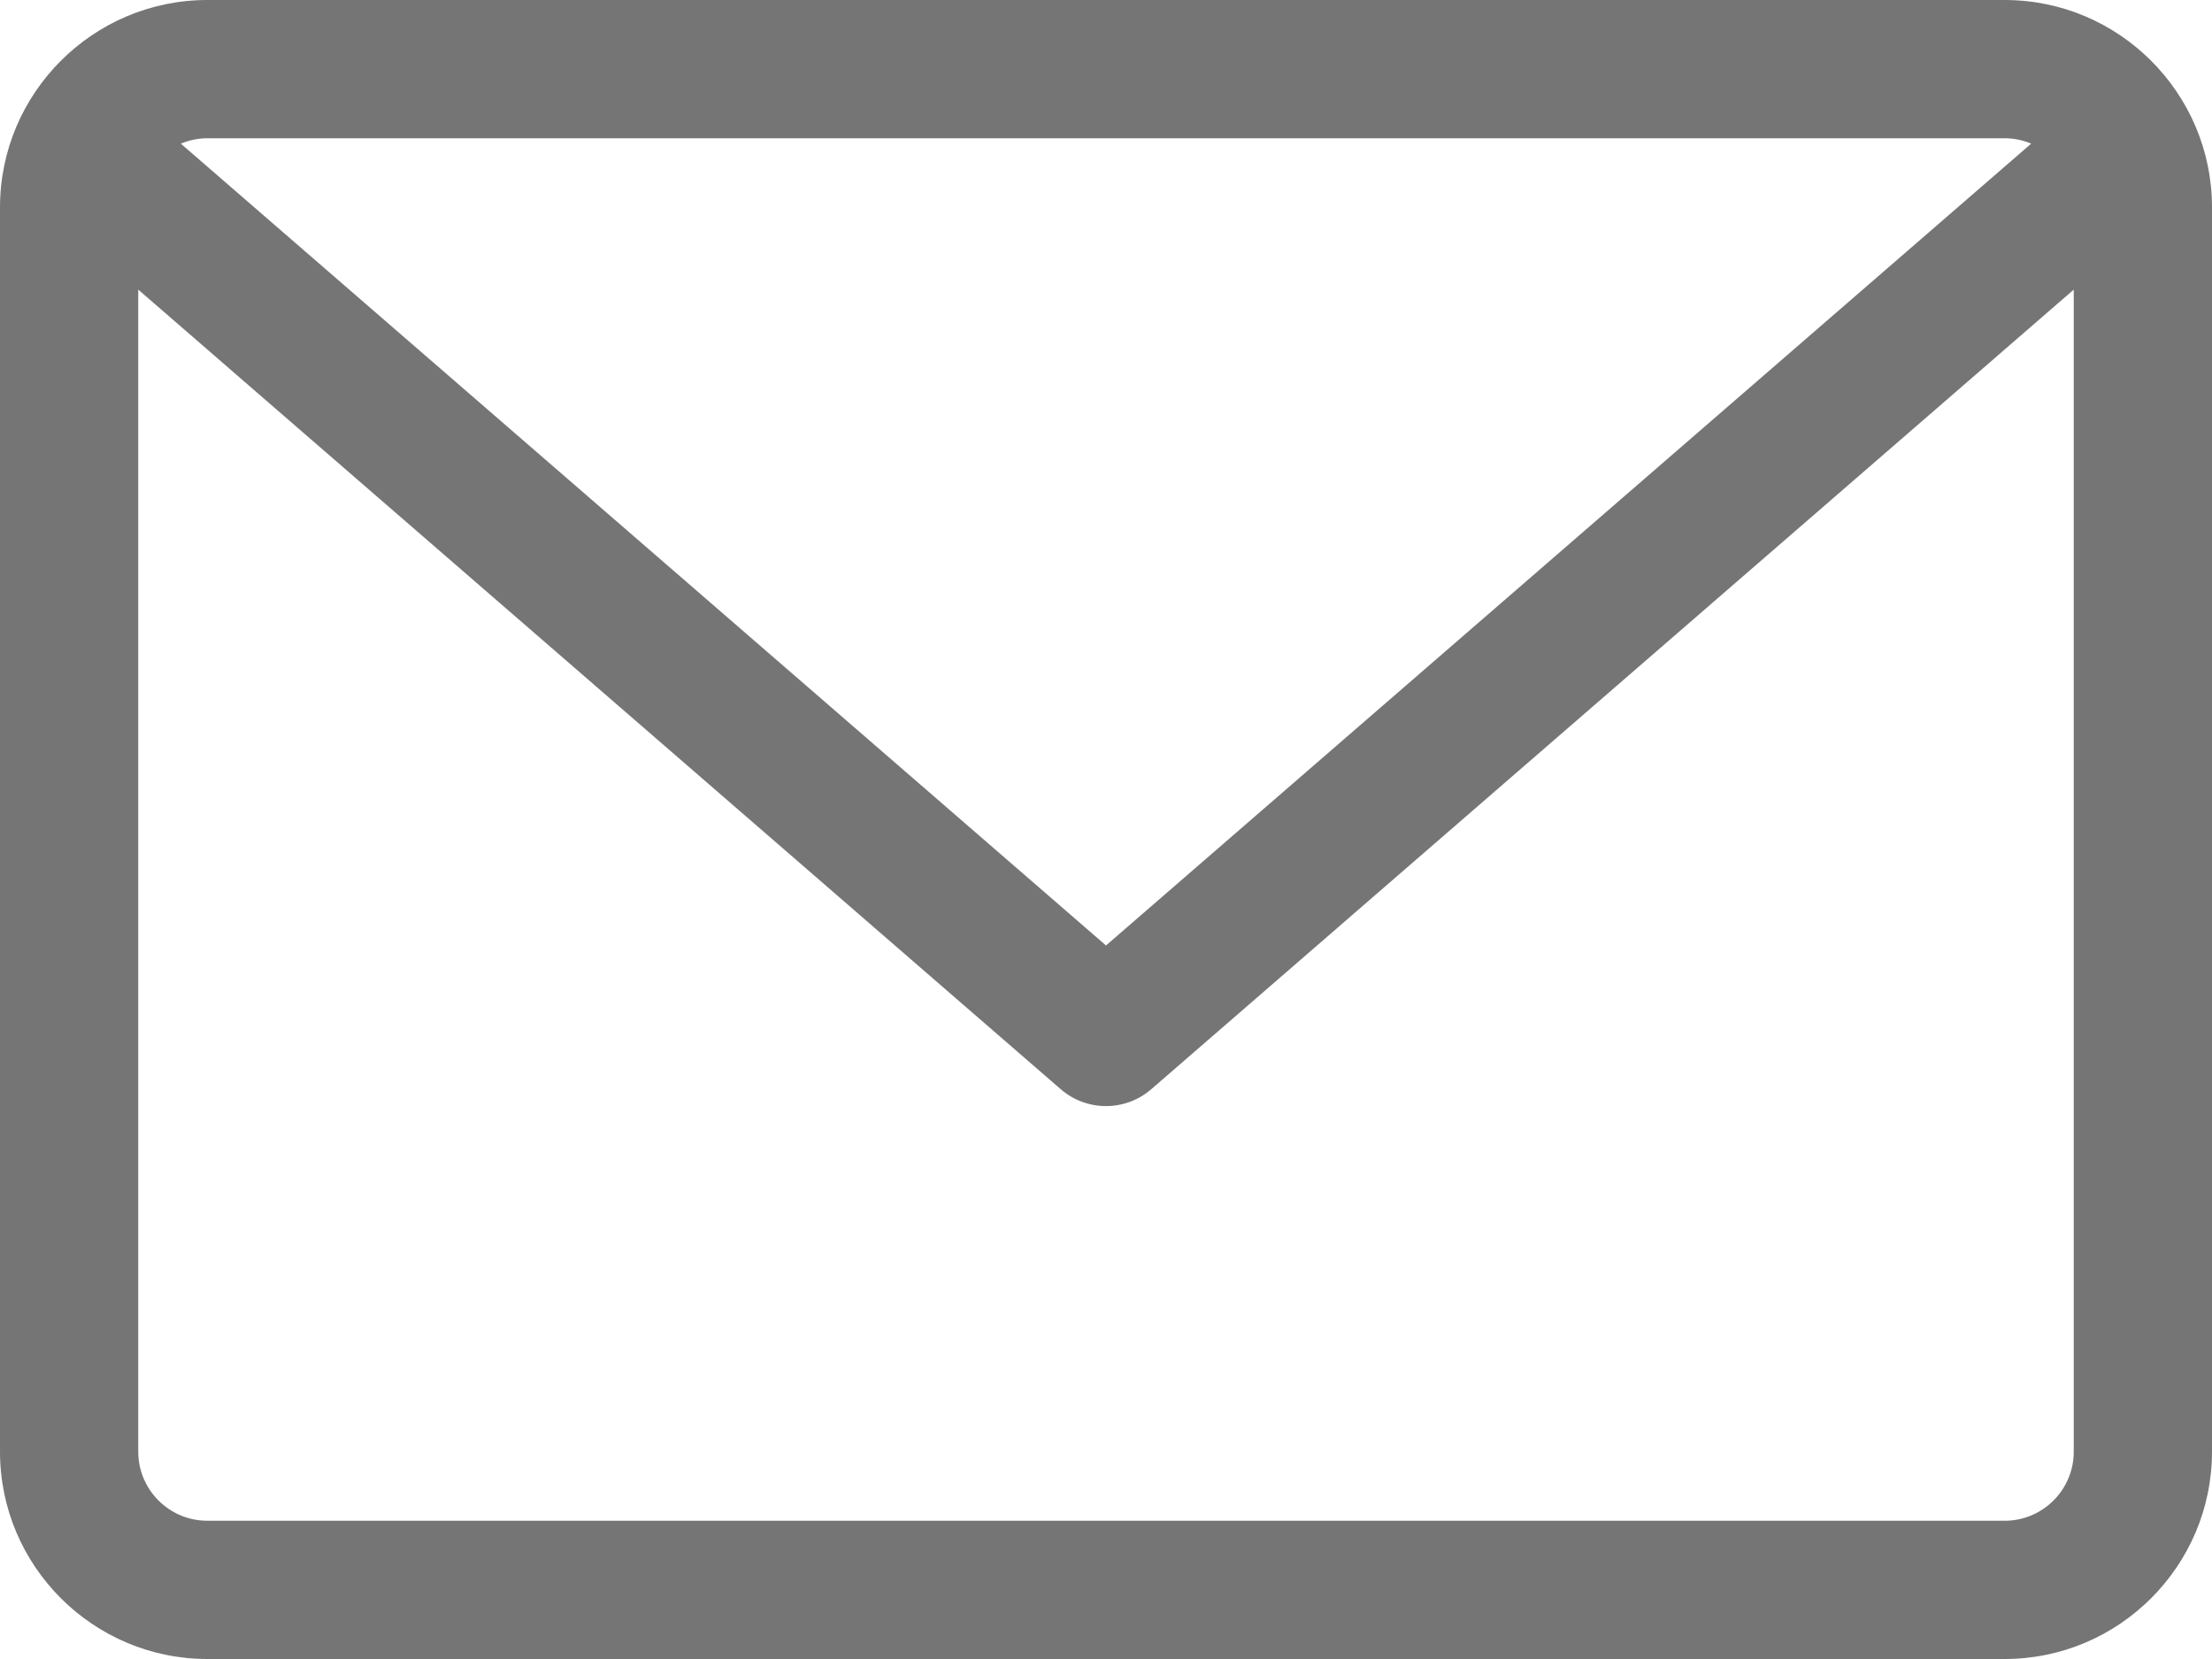
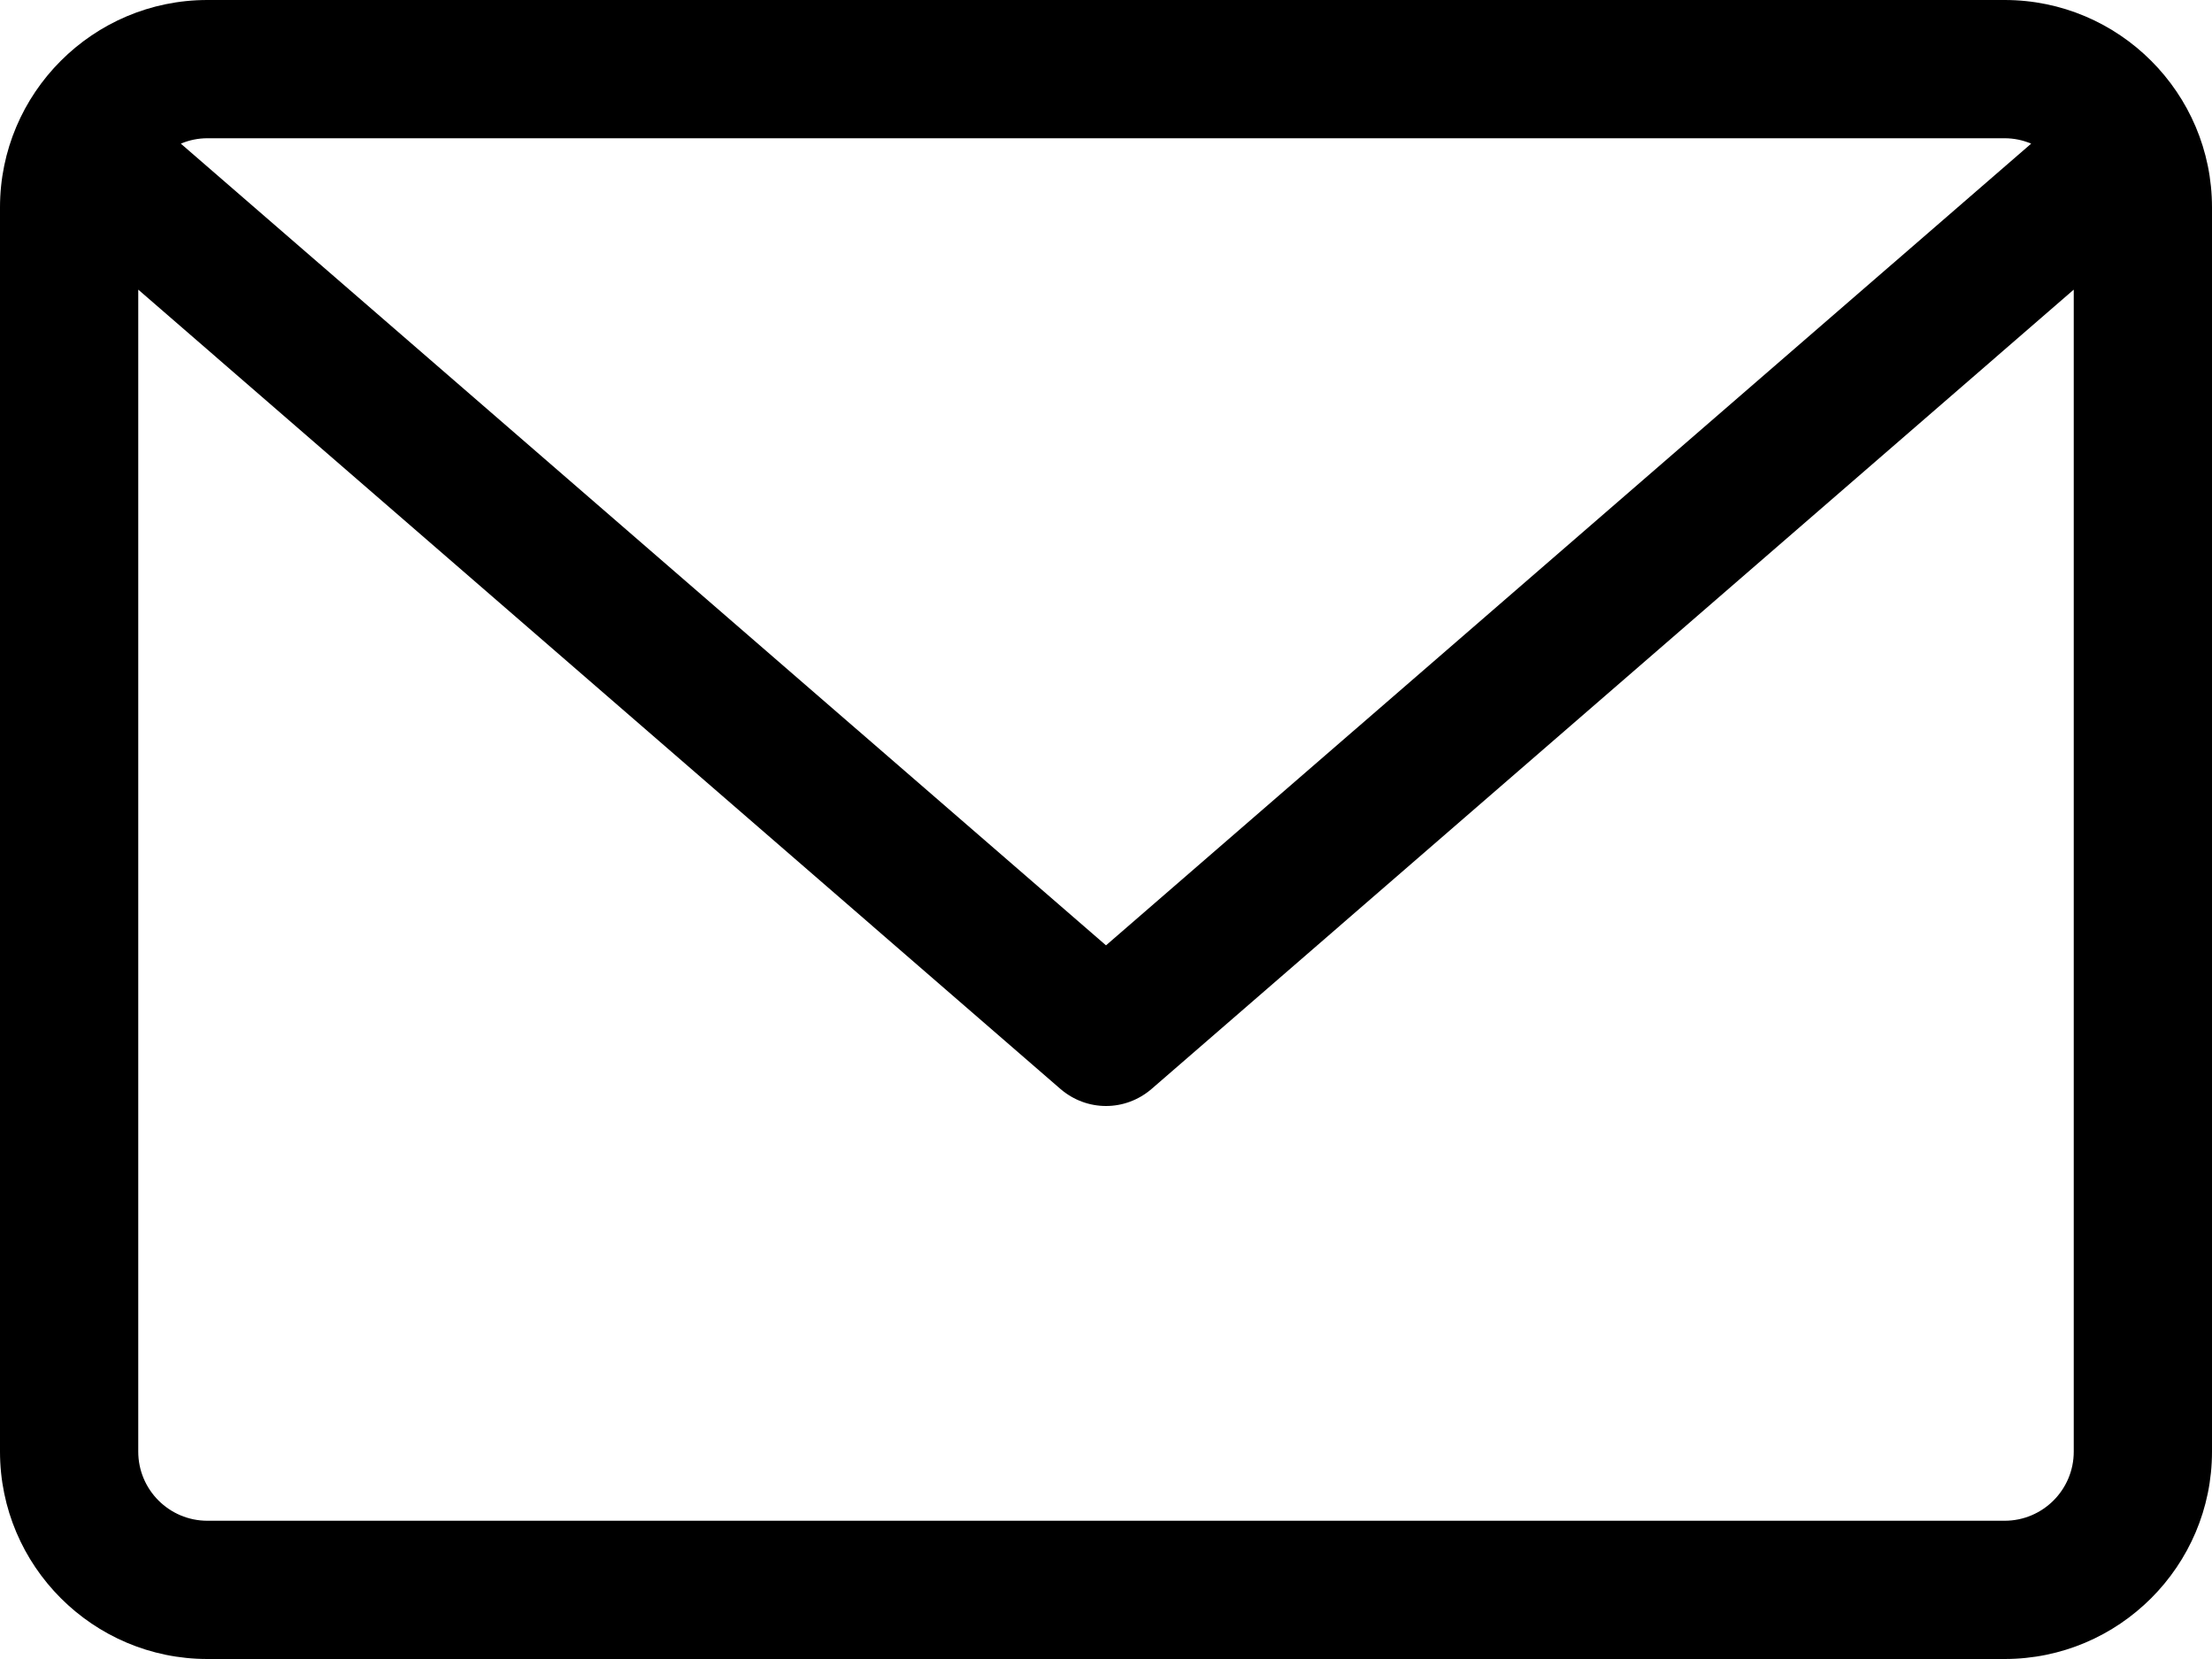
- <svg xmlns="http://www.w3.org/2000/svg" width="16" height="12" fill="none">
-   <path d="M14.5 0h-13C.673 0 0 .673 0 1.5v9c0 .827.673 1.5 1.5 1.5h13c.827 0 1.5-.673 1.5-1.5v-9c0-.827-.673-1.5-1.5-1.5zm0 1c.068 0 .133.014.192.039L8 6.839l-6.692-5.8A.498.498 0 011.5 1h13zm0 10h-13a.5.5 0 01-.5-.5V2.095l6.672 5.783a.5.5 0 00.656 0L15 2.095V10.5a.5.5 0 01-.5.5z" fill="#757575" />
+ <svg xmlns="http://www.w3.org/2000/svg" width="16" height="12" viewBox="0 0 16 12">
+   <path d="M14.5 0H1.5C0.673 0 0 0.673 0 1.5V10.5C0 11.327 0.673 12 1.5 12H14.5C15.327 12 16 11.327 16 10.5V1.5C16 0.673 15.327 0 14.5 0ZM14.5 1C14.568 1 14.633 1.014 14.692 1.039L8 6.838L1.308 1.039C1.367 1.014 1.432 1 1.5 1H14.5ZM14.5 11H1.5C1.224 11 1 10.776 1 10.5V2.095L7.672 7.878C7.767 7.959 7.883 8 8 8C8.117 8 8.233 7.959 8.328 7.878L15 2.095V10.5C15 10.776 14.776 11 14.5 11Z" />
</svg>
